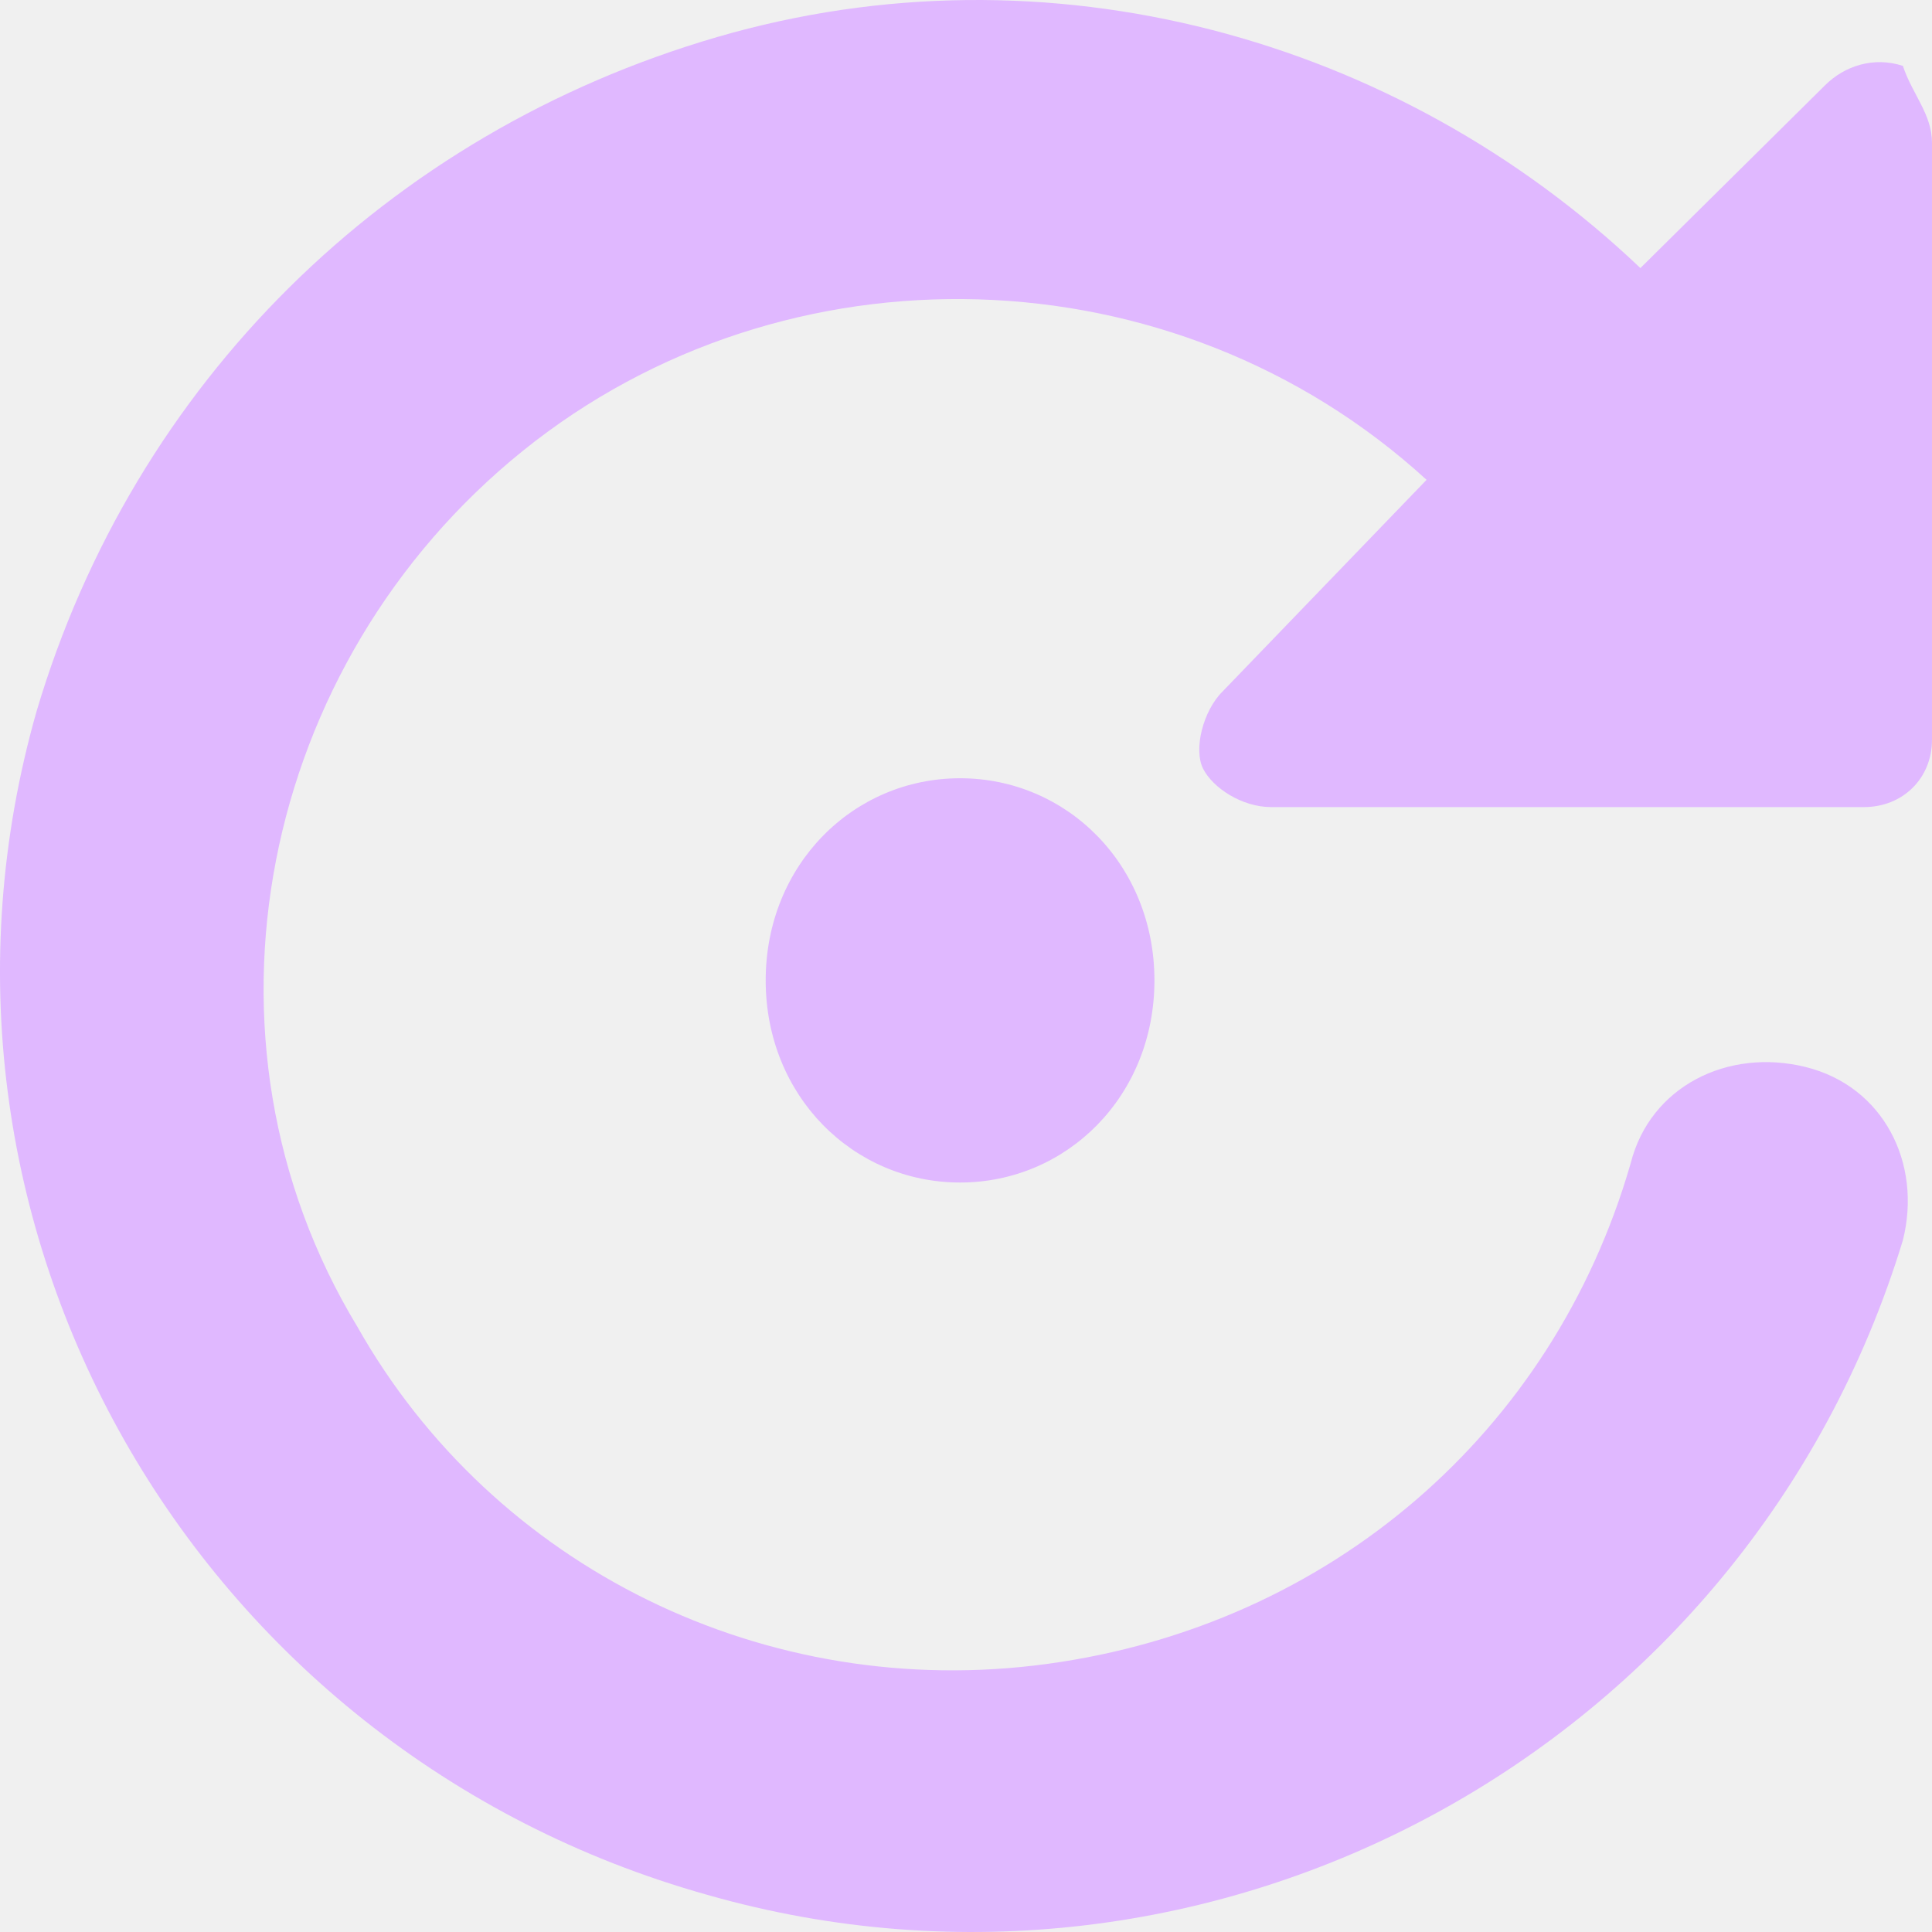
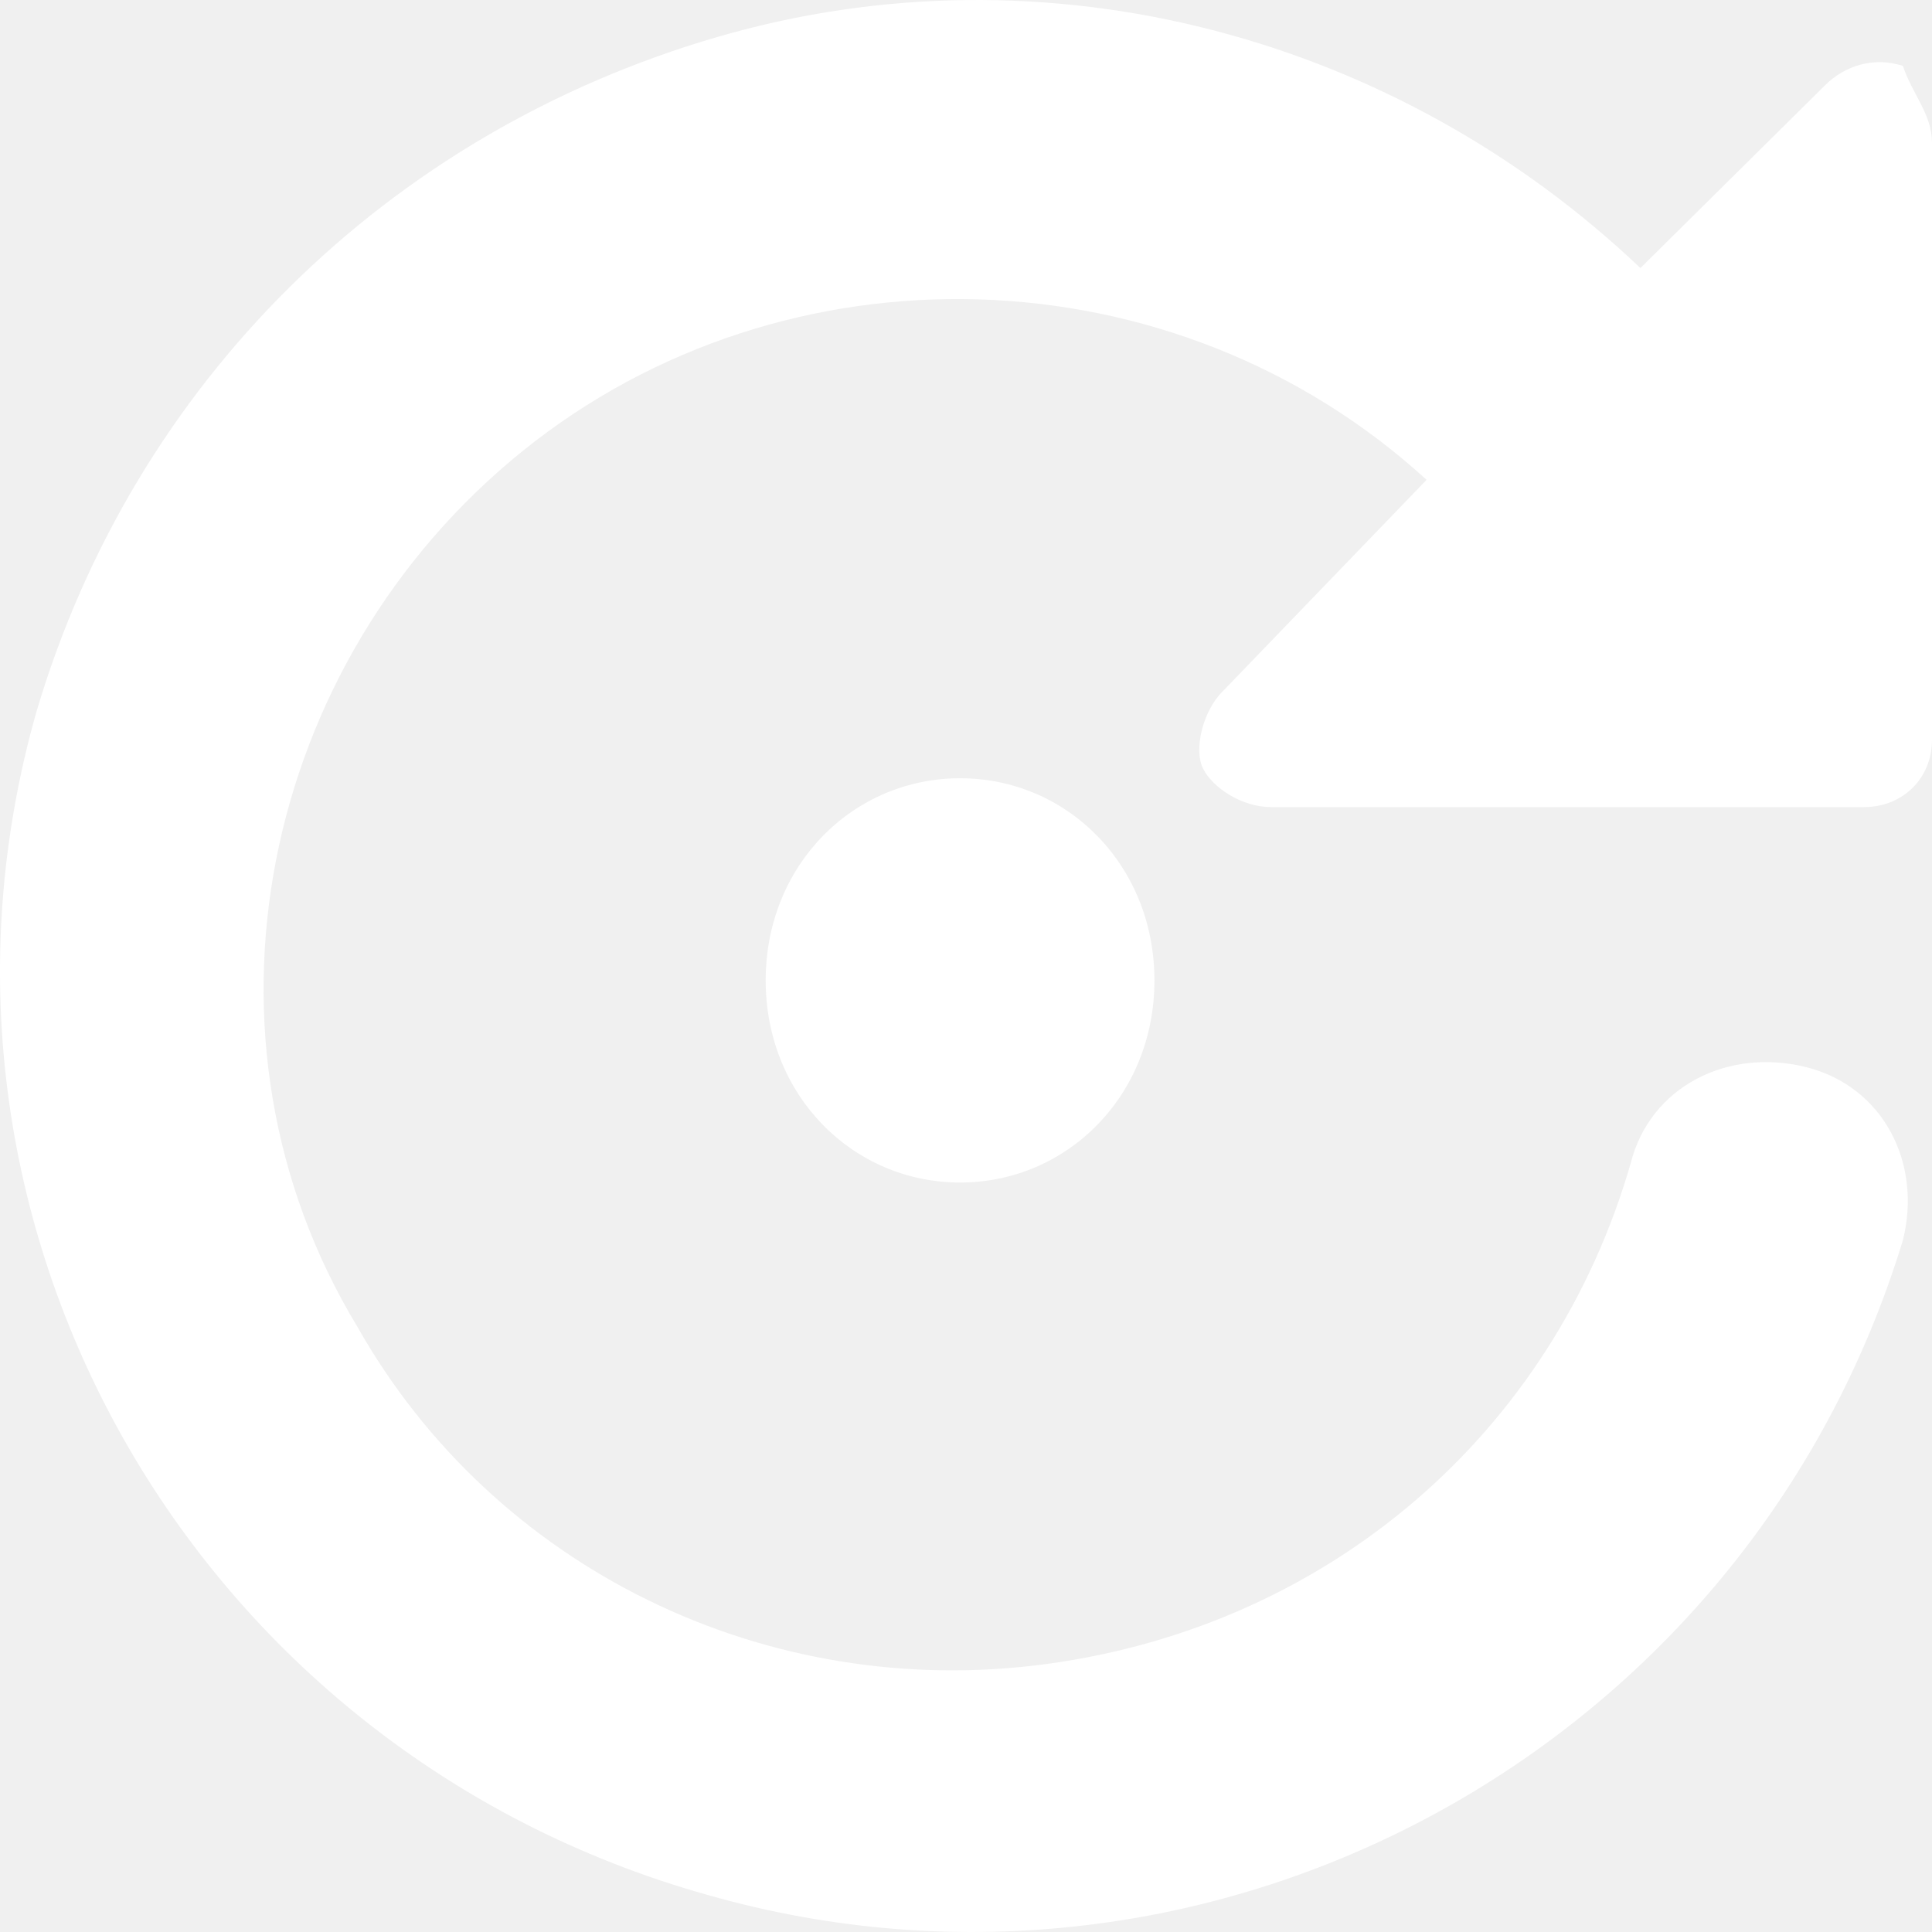
<svg xmlns="http://www.w3.org/2000/svg" xmlns:xlink="http://www.w3.org/1999/xlink" width="28px" height="28px" viewBox="0 0 28 28" version="1.1">
  <defs>
    <polygon id="path-1" points="0 0 28 0 28 28 0 28" />
  </defs>
-   <g id="rotate" stroke="none" stroke-width="1" fill="none" fill-rule="evenodd">
-     <g id="Group-3">
-       <mask id="mask-2" fill="white">
-         <use xlink:href="#path-1" />
-       </mask>
-       <g id="Clip-2" />
-       <path d="M13.914,17.138 C12.365,17.138 11.097,15.883 11.097,14.209 C11.097,12.535 12.365,11.279 13.914,11.279 C15.464,11.279 16.731,12.535 16.731,14.209 C16.731,15.883 15.464,17.138 13.914,17.138 L13.914,17.138 Z M20.675,6.954 C17.013,3.606 11.379,3.467 7.575,6.536 C3.772,9.605 2.645,15.046 5.181,19.231 C7.153,22.718 11.097,24.671 15.182,24.114 C19.267,23.556 22.507,20.765 23.633,16.859 C23.915,15.743 25.042,15.185 26.169,15.464 C27.296,15.743 27.859,16.859 27.578,17.975 C25.324,25.369 17.576,29.554 10.252,27.462 C2.786,25.369 -1.58,17.696 0.532,10.302 C1.941,5.559 5.603,1.932 10.393,0.537 C15.182,-0.858 20.253,0.537 23.774,3.885 L26.451,1.235 C26.732,0.955 27.155,0.816 27.578,0.955 C27.718,1.374 28,1.653 28,2.072 L28,10.721 C28,11.279 27.578,11.697 27.014,11.697 L18.422,11.697 C17.999,11.697 17.576,11.418 17.436,11.14 C17.295,10.86 17.436,10.302 17.717,10.023 L20.675,6.954 Z" id="Fill-1" fill="#E0B8FF" mask="url(#mask-2)" />
+   <g id="改蓝色" stroke="none" stroke-width="1" fill="none" fill-rule="evenodd">
+     <g id="01-blue-landscape" transform="translate(-445, -1352)">
+       <g id="rotate" transform="translate(445, 1352)">
+         <g id="Group-3">
+           <mask id="mask-2" fill="white">
+             <use xlink:href="#path-1" />
+           </mask>
+           <g id="Clip-2" />
+           <path d="M13.914,17.138 C12.365,17.138 11.097,15.883 11.097,14.209 C11.097,12.535 12.365,11.279 13.914,11.279 C15.464,11.279 16.731,12.535 16.731,14.209 C16.731,15.883 15.464,17.138 13.914,17.138 L13.914,17.138 Z M20.675,6.954 C17.013,3.606 11.379,3.467 7.575,6.536 C3.772,9.605 2.645,15.046 5.181,19.231 C7.153,22.718 11.097,24.671 15.182,24.114 C19.267,23.556 22.507,20.765 23.633,16.859 C23.915,15.743 25.042,15.185 26.169,15.464 C27.296,15.743 27.859,16.859 27.578,17.975 C25.324,25.369 17.576,29.554 10.252,27.462 C2.786,25.369 -1.58,17.696 0.532,10.302 C1.941,5.559 5.603,1.932 10.393,0.537 C15.182,-0.858 20.253,0.537 23.774,3.885 L26.451,1.235 C26.732,0.955 27.155,0.816 27.578,0.955 C27.718,1.374 28,1.653 28,2.072 L28,10.721 C28,11.279 27.578,11.697 27.014,11.697 L18.422,11.697 C17.999,11.697 17.576,11.418 17.436,11.14 C17.295,10.86 17.436,10.302 17.717,10.023 L20.675,6.954 Z" id="Fill-1" fill="#FFFFFF" mask="url(#mask-2)" />
+         </g>
+       </g>
    </g>
  </g>
</svg>
